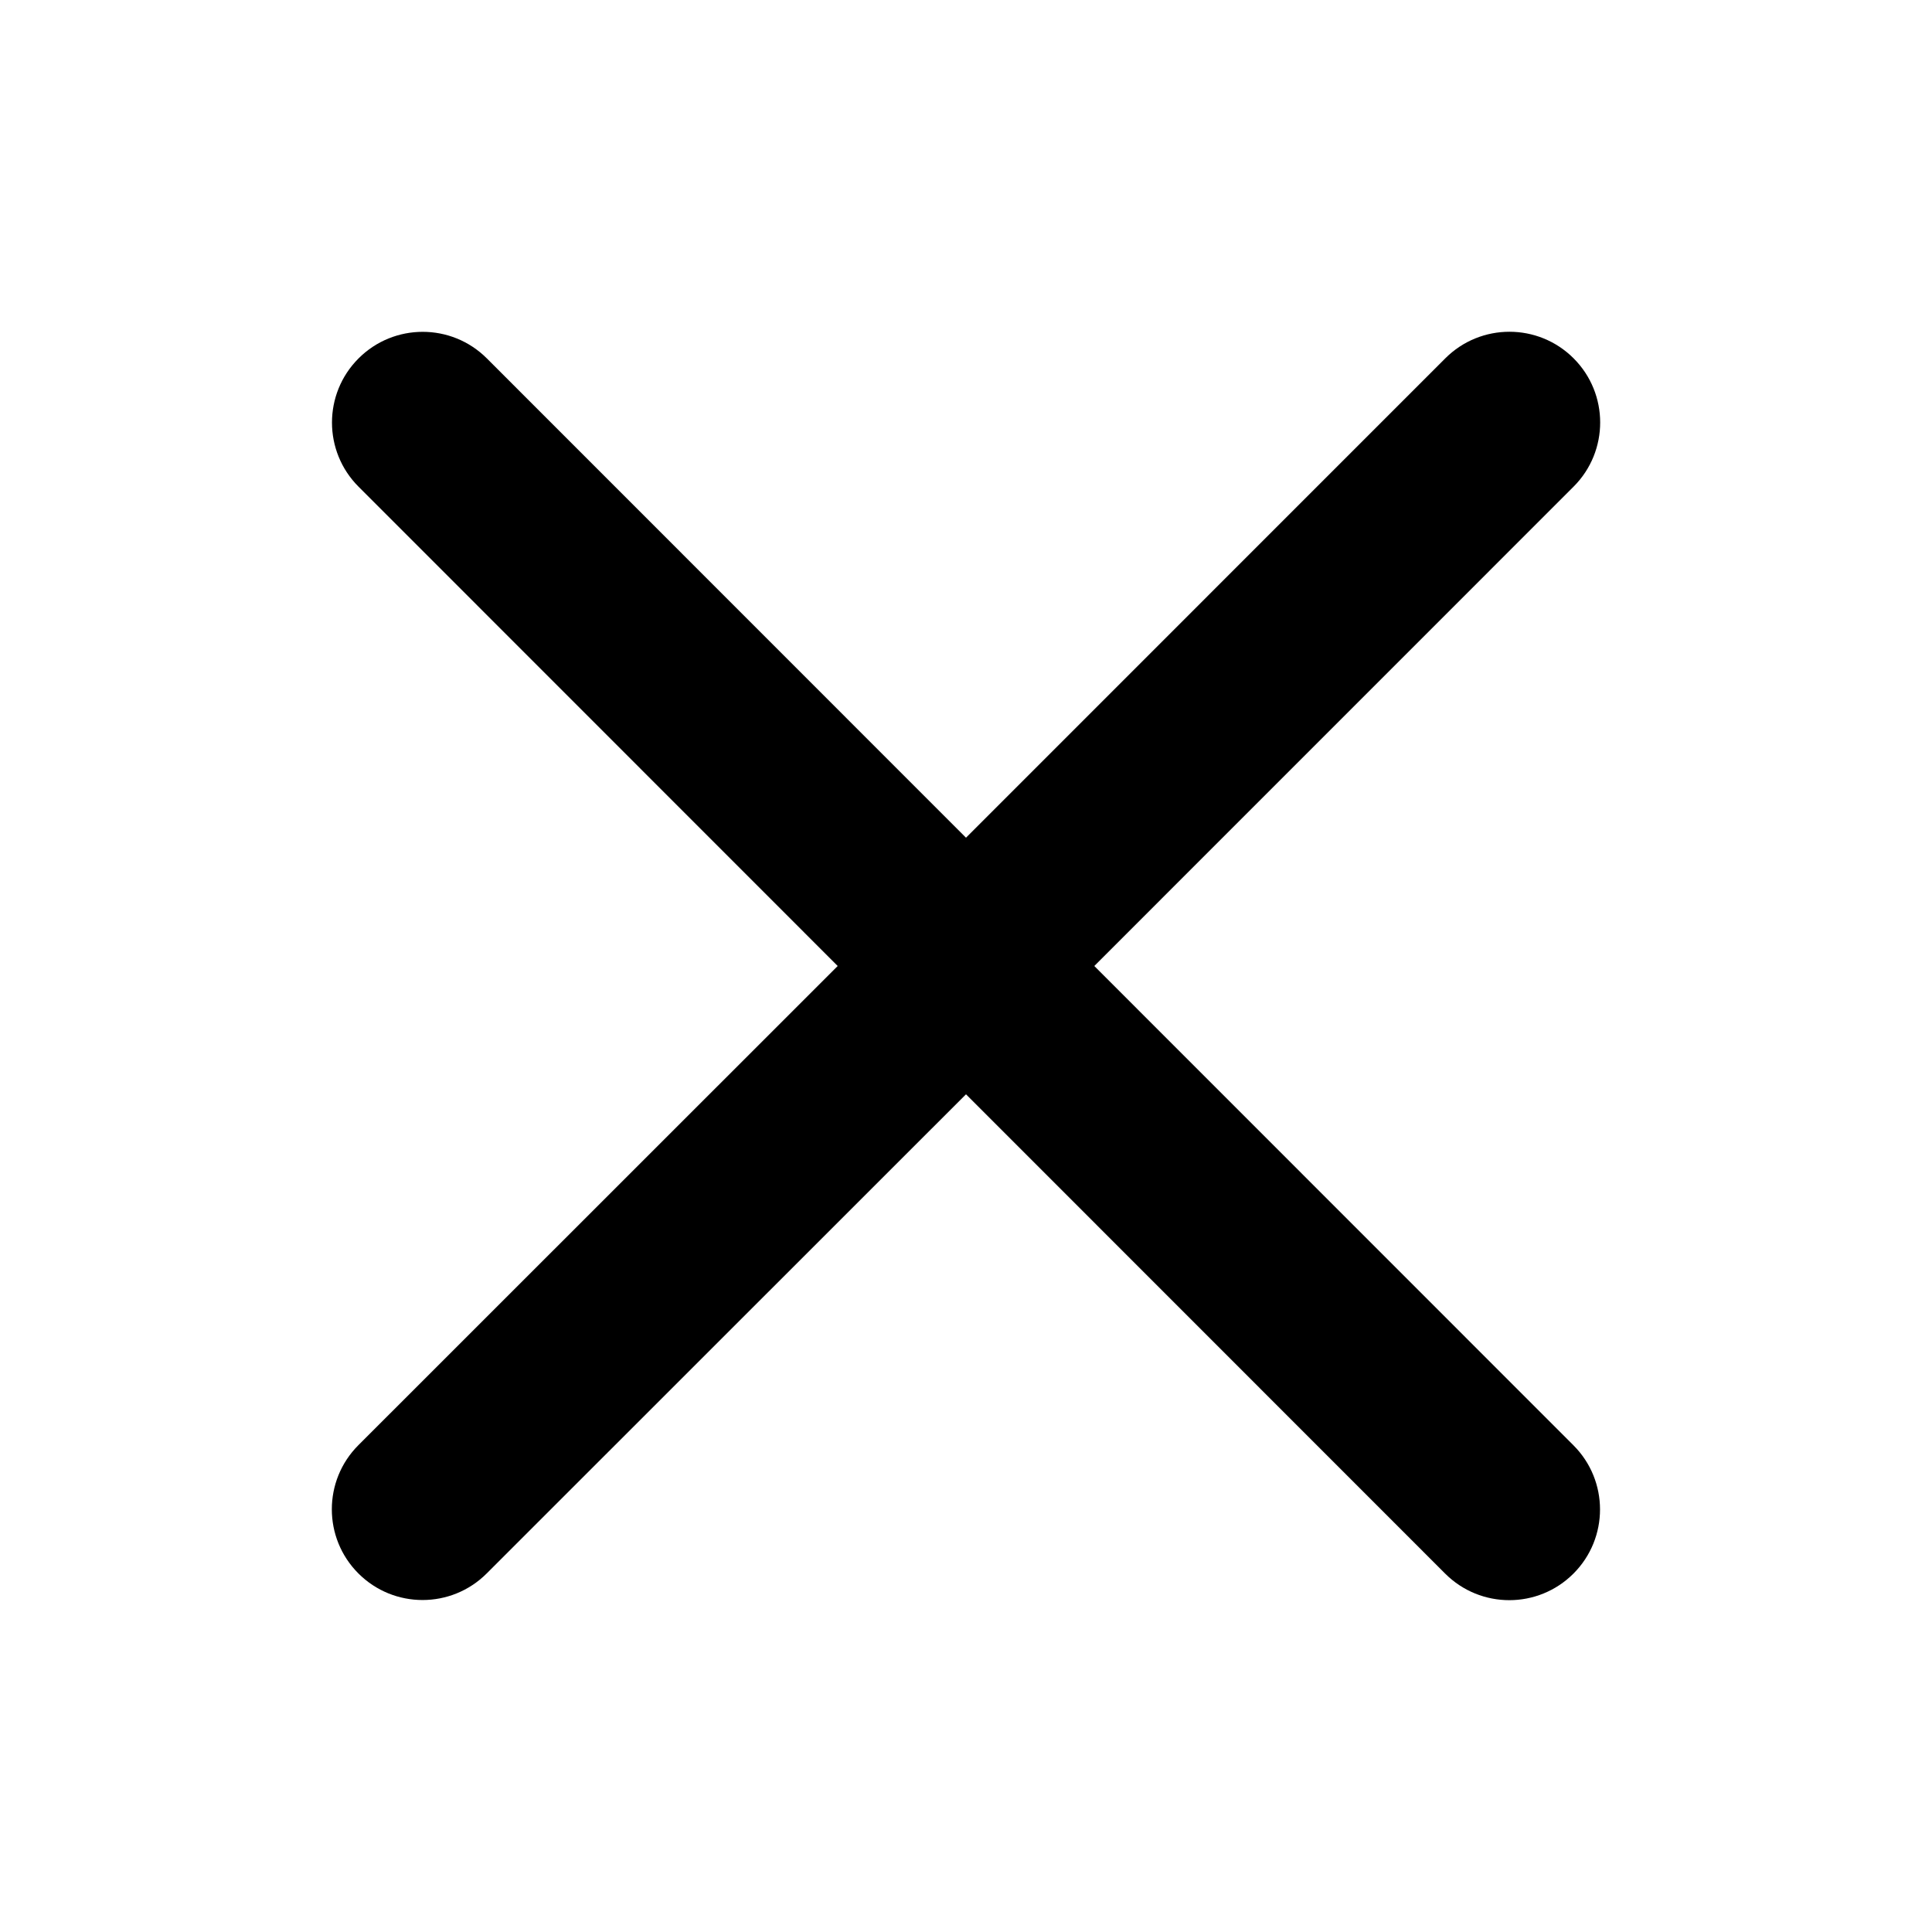
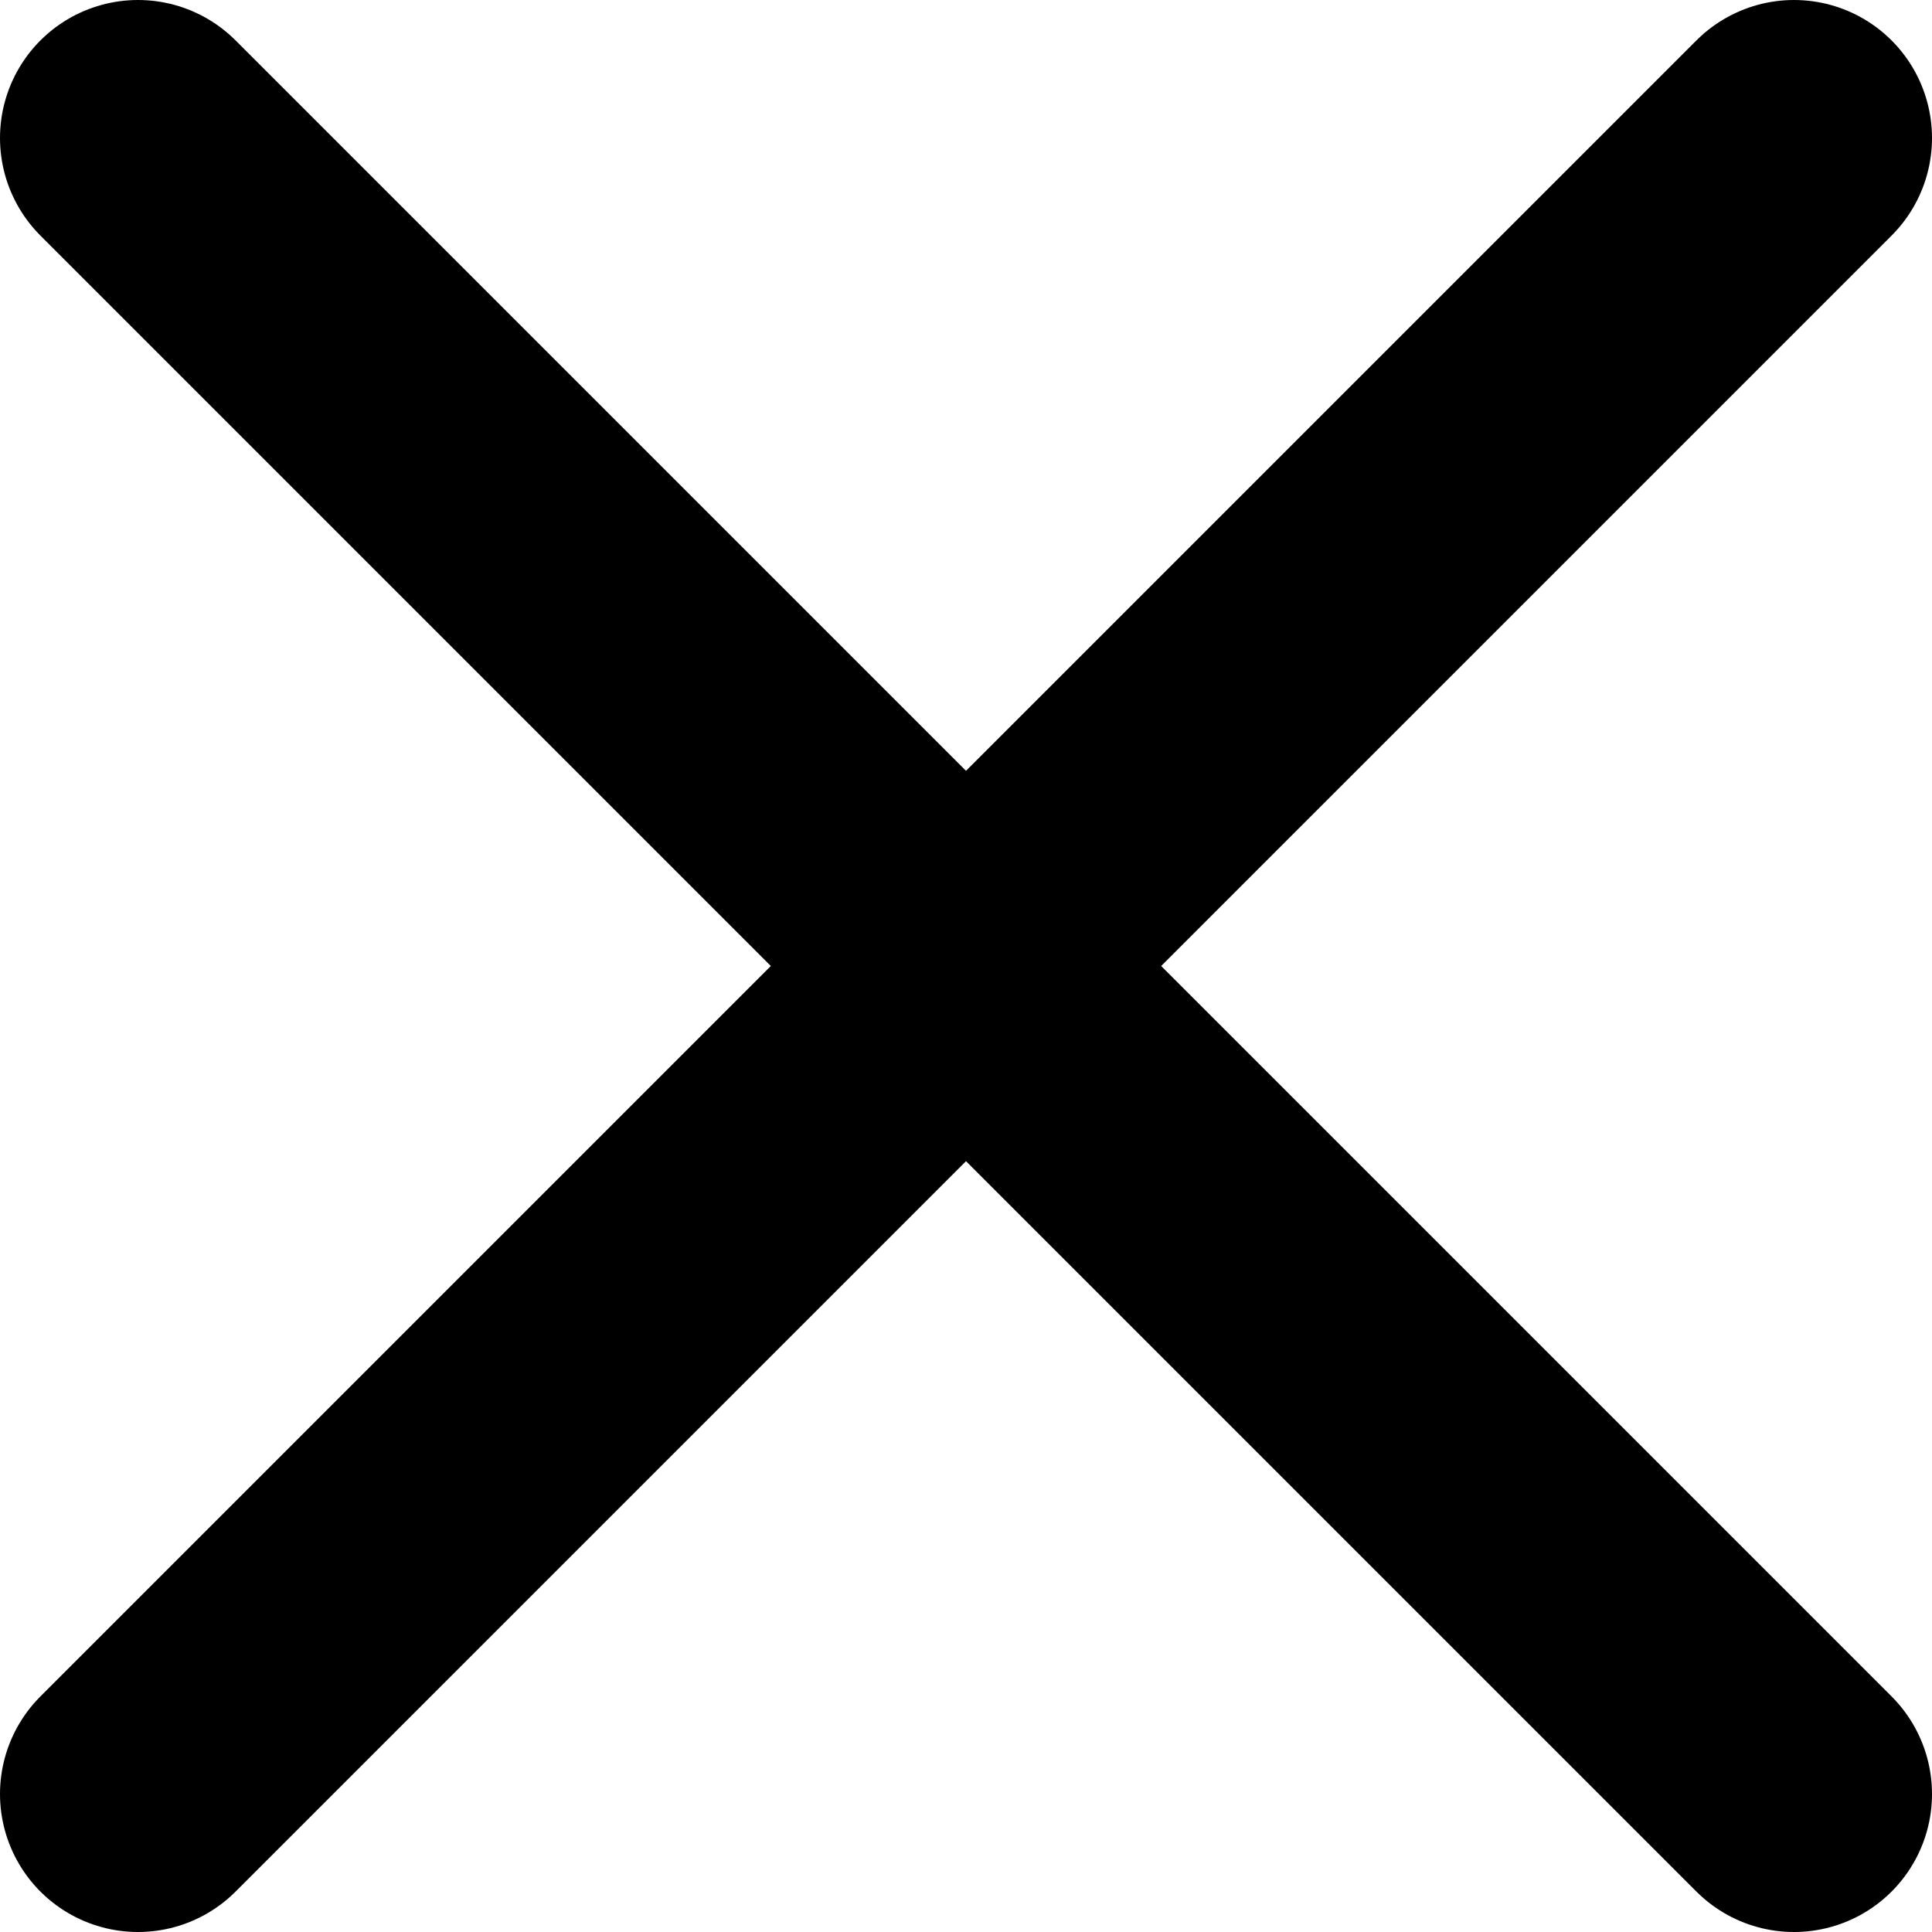
- <svg xmlns="http://www.w3.org/2000/svg" stroke="currentColor" fill="currentColor" stroke-width="0" viewBox="0 0 256 256" class="h-5 w-5" height="1em" width="1em">
-   <path d="M208.49,191.51a12,12,0,0,1-17,17L128,145,64.49,208.49a12,12,0,0,1-17-17L111,128,47.51,64.49a12,12,0,0,1,17-17L128,111l63.51-63.52a12,12,0,0,1,17,17L145,128Z" />
+ <svg xmlns="http://www.w3.org/2000/svg" class="w-3 h-3" aria-hidden="true" fill="none" viewBox="0 0 14 14">
+   <path stroke="currentColor" stroke-linecap="round" stroke-linejoin="round" stroke-width="2" d="m1 1 6 6m0 0 6 6M7 7l6-6M7 7l-6 6" />
</svg>
